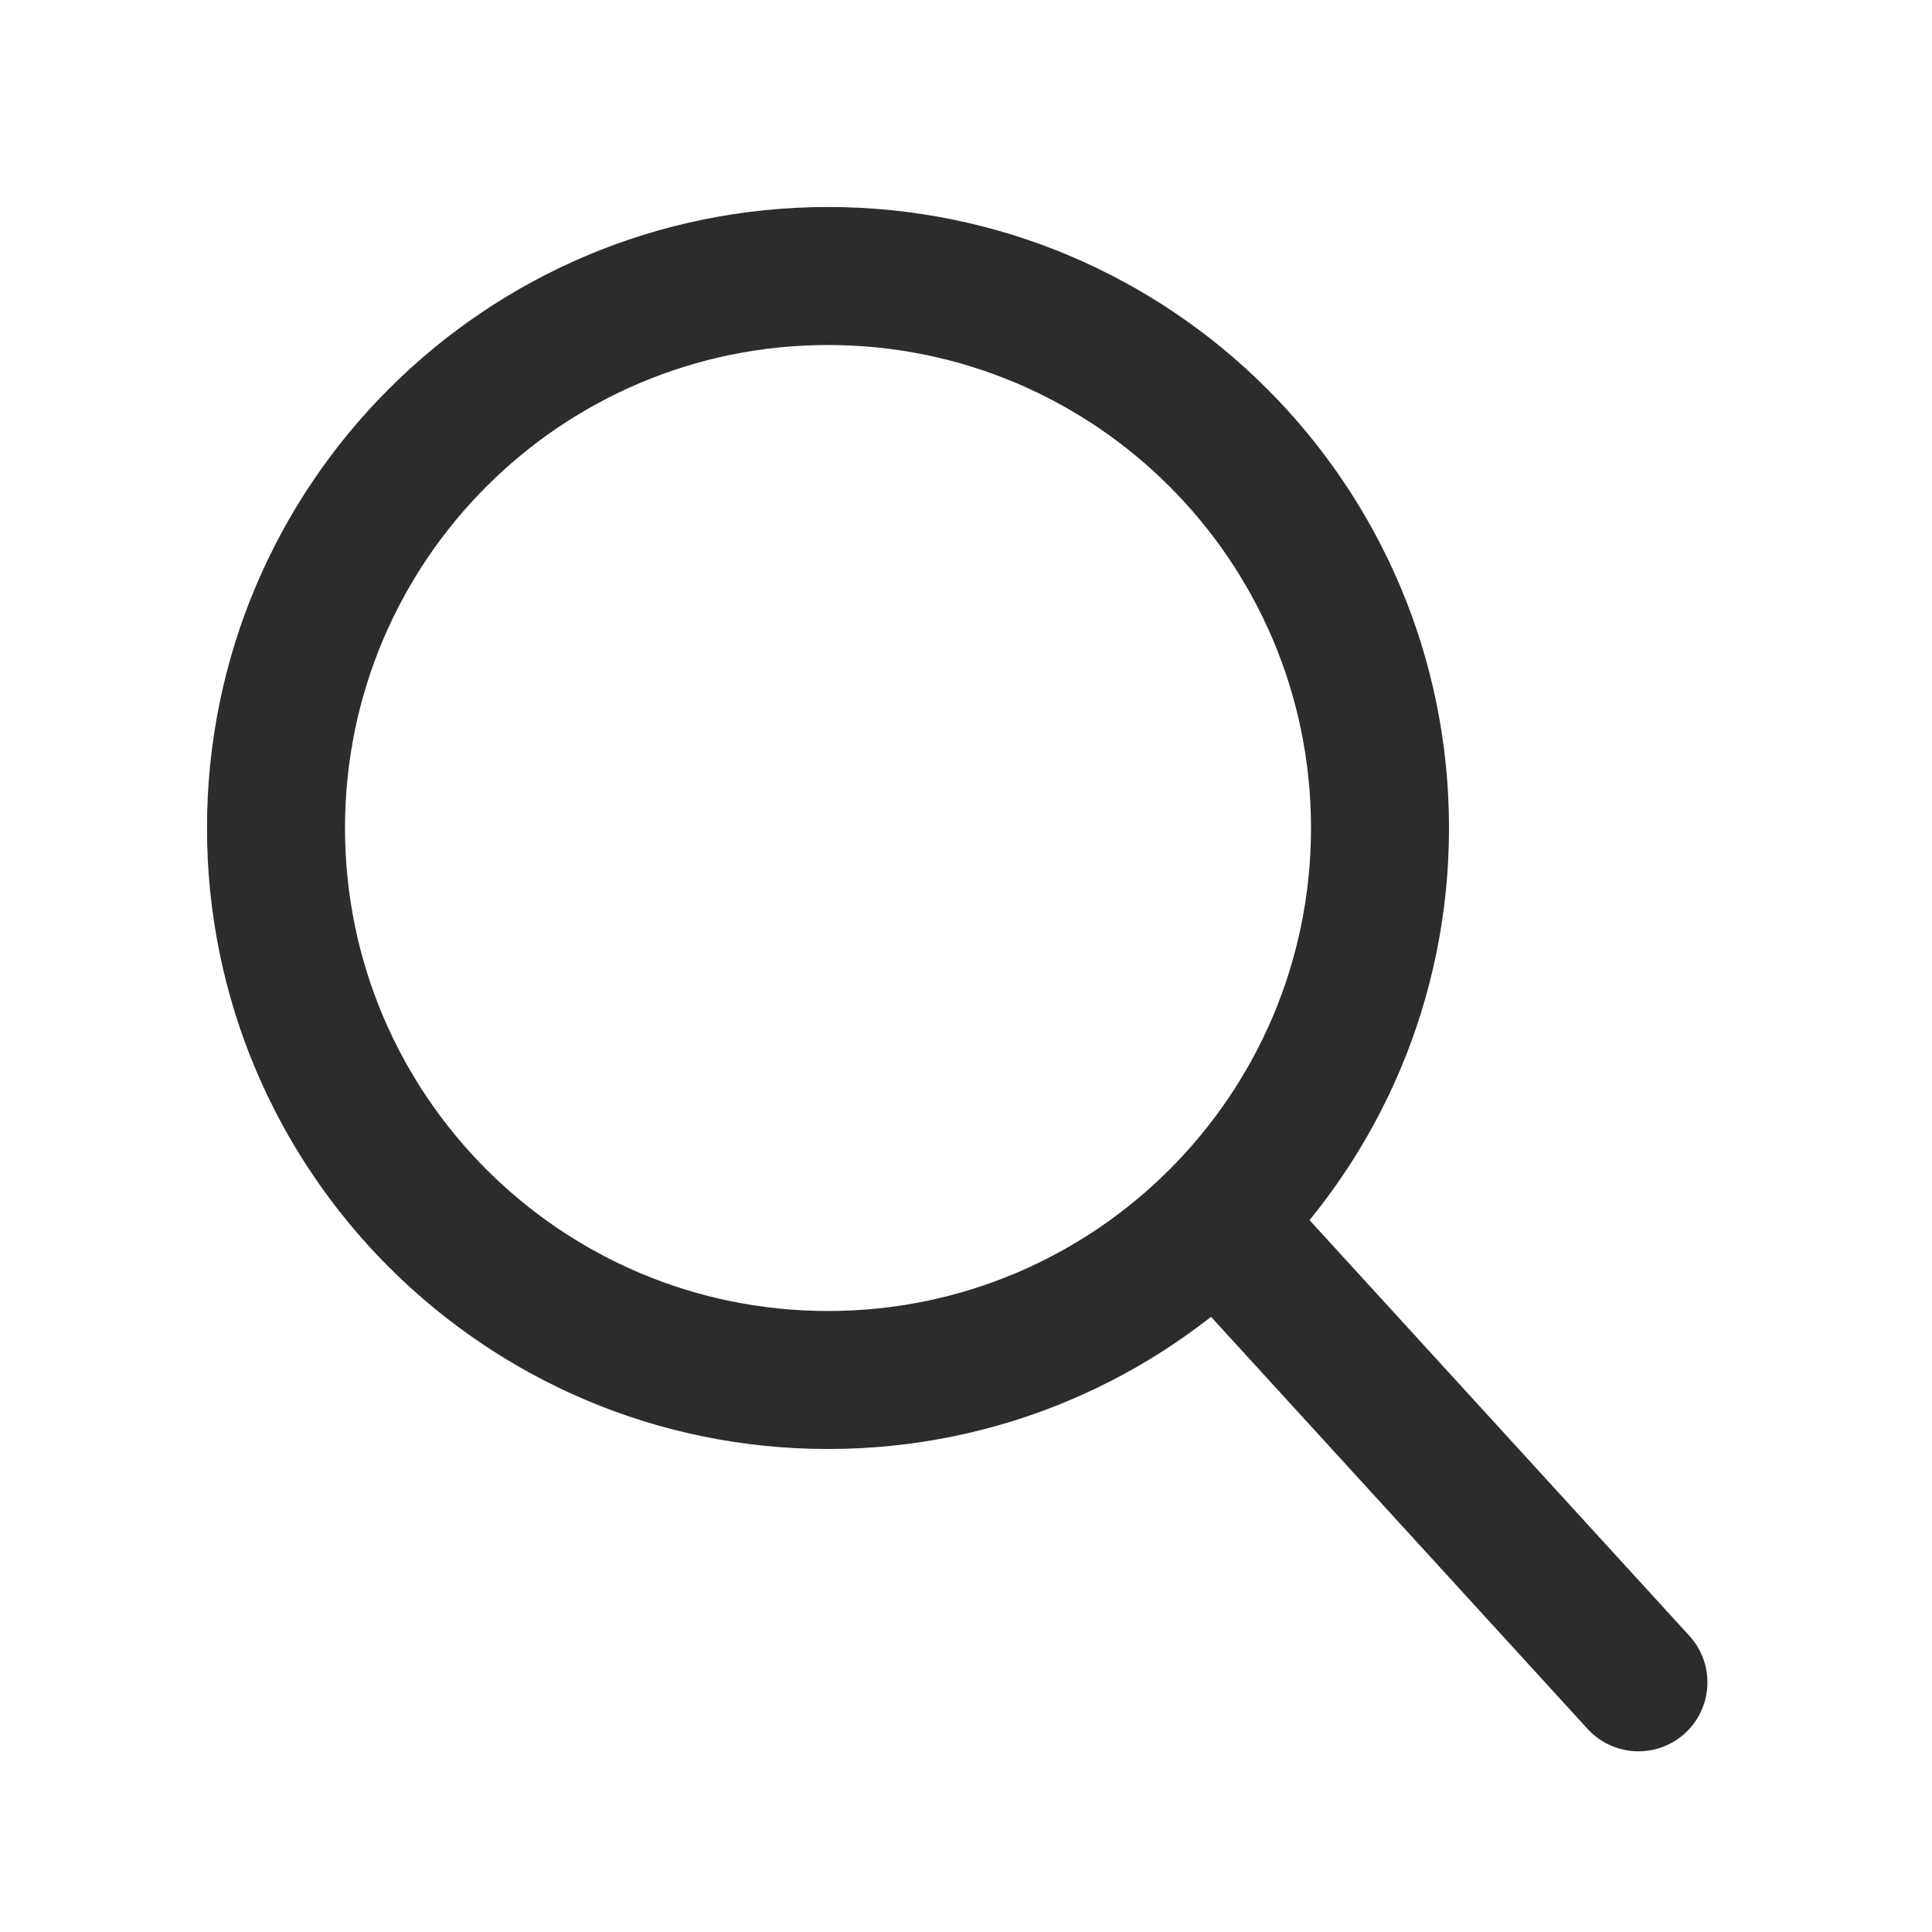
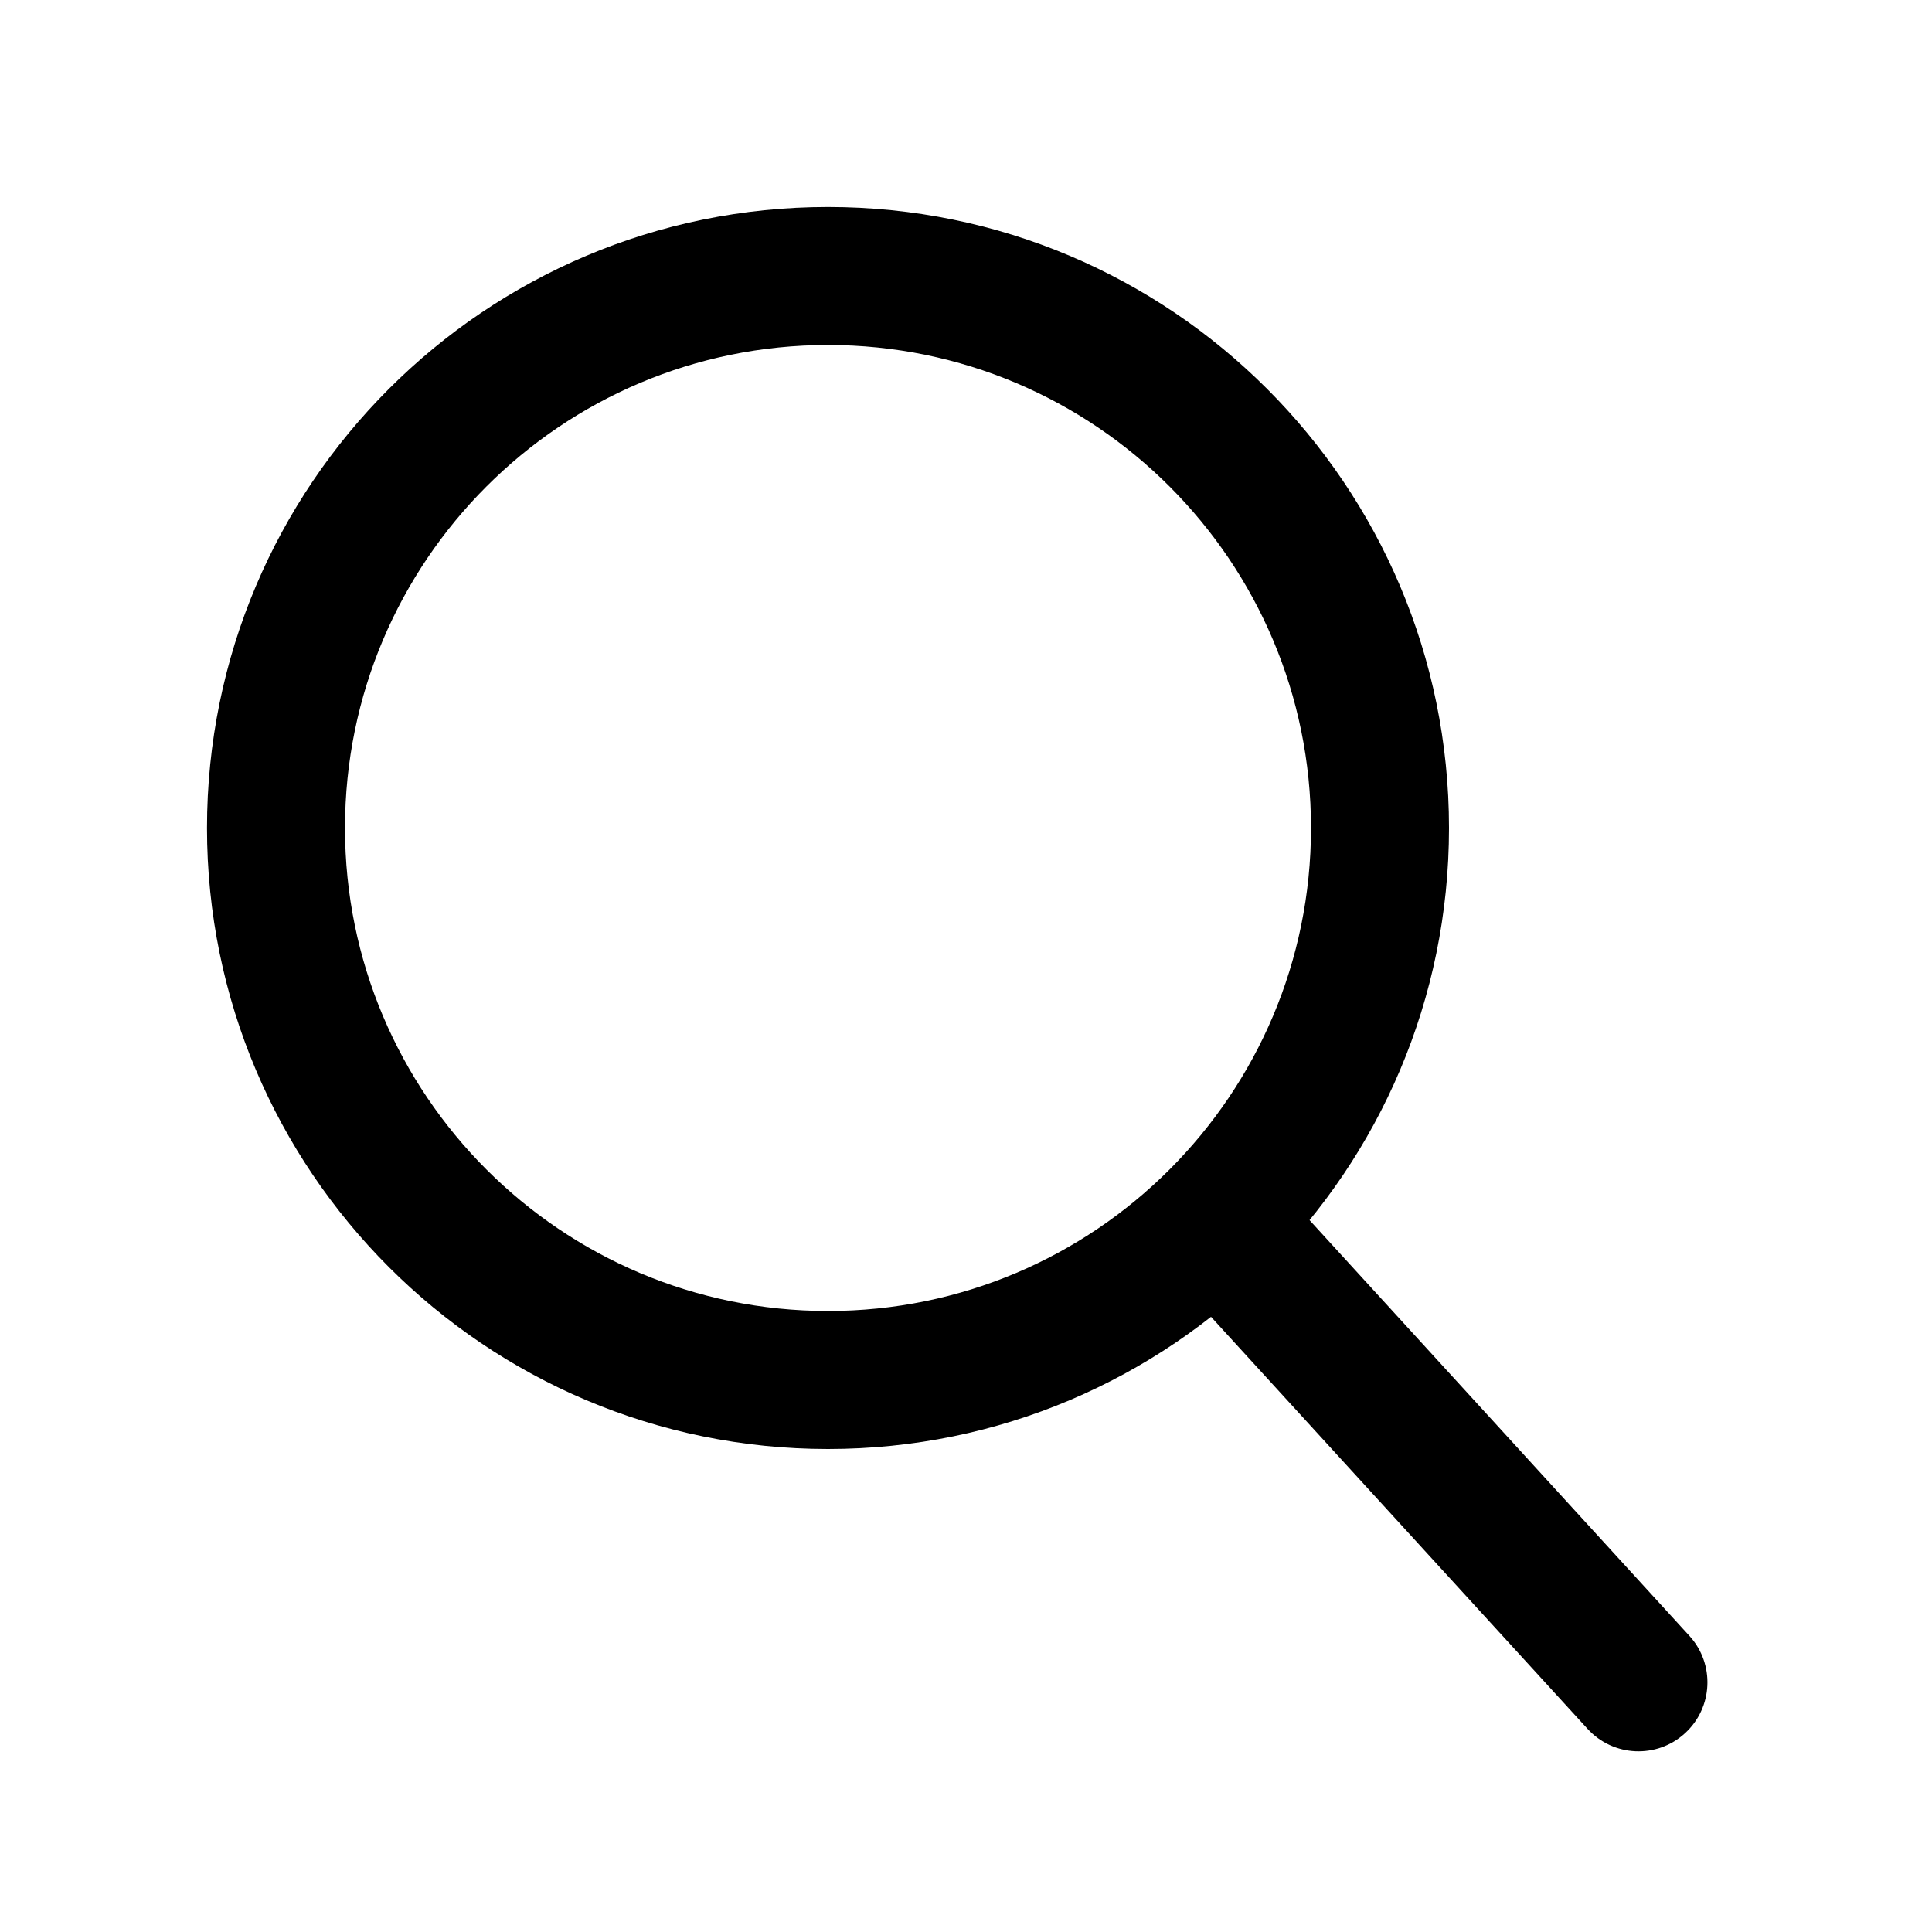
- <svg xmlns="http://www.w3.org/2000/svg" width="20px" height="20px" viewBox="0 0 14 14" type="search" color="#2C2C2F" class="Iconstyle__StyledIcon-sc-8g7jb-0 cFoaNV" cursor="pointer" fill="currentColor" overflow="visible" style="display: inline-block; width: 14px; height: 14px; flex-shrink: 0;">
+ <svg xmlns="http://www.w3.org/2000/svg" width="20px" height="20px" viewBox="0 0 14 14" type="search" color="#2C2C2F" class="Iconstyle__StyledIcon-sc-8g7jb-0 cFoaNV" cursor="pointer" overflow="visible" style="display: inline-block; width: 14px; height: 14px; flex-shrink: 0;">
  <path d="M6 1.5a4.5 4.5 0 100 9 4.5 4.5 0 000-9zm0 1a3.5 3.5 0 110 7 3.5 3.5 0 010-7z" />
  <path d="M9 8.306l3.242 3.548a.499.499 0 11-.738.674L8.28 9H9v-.694z" />
</svg>
